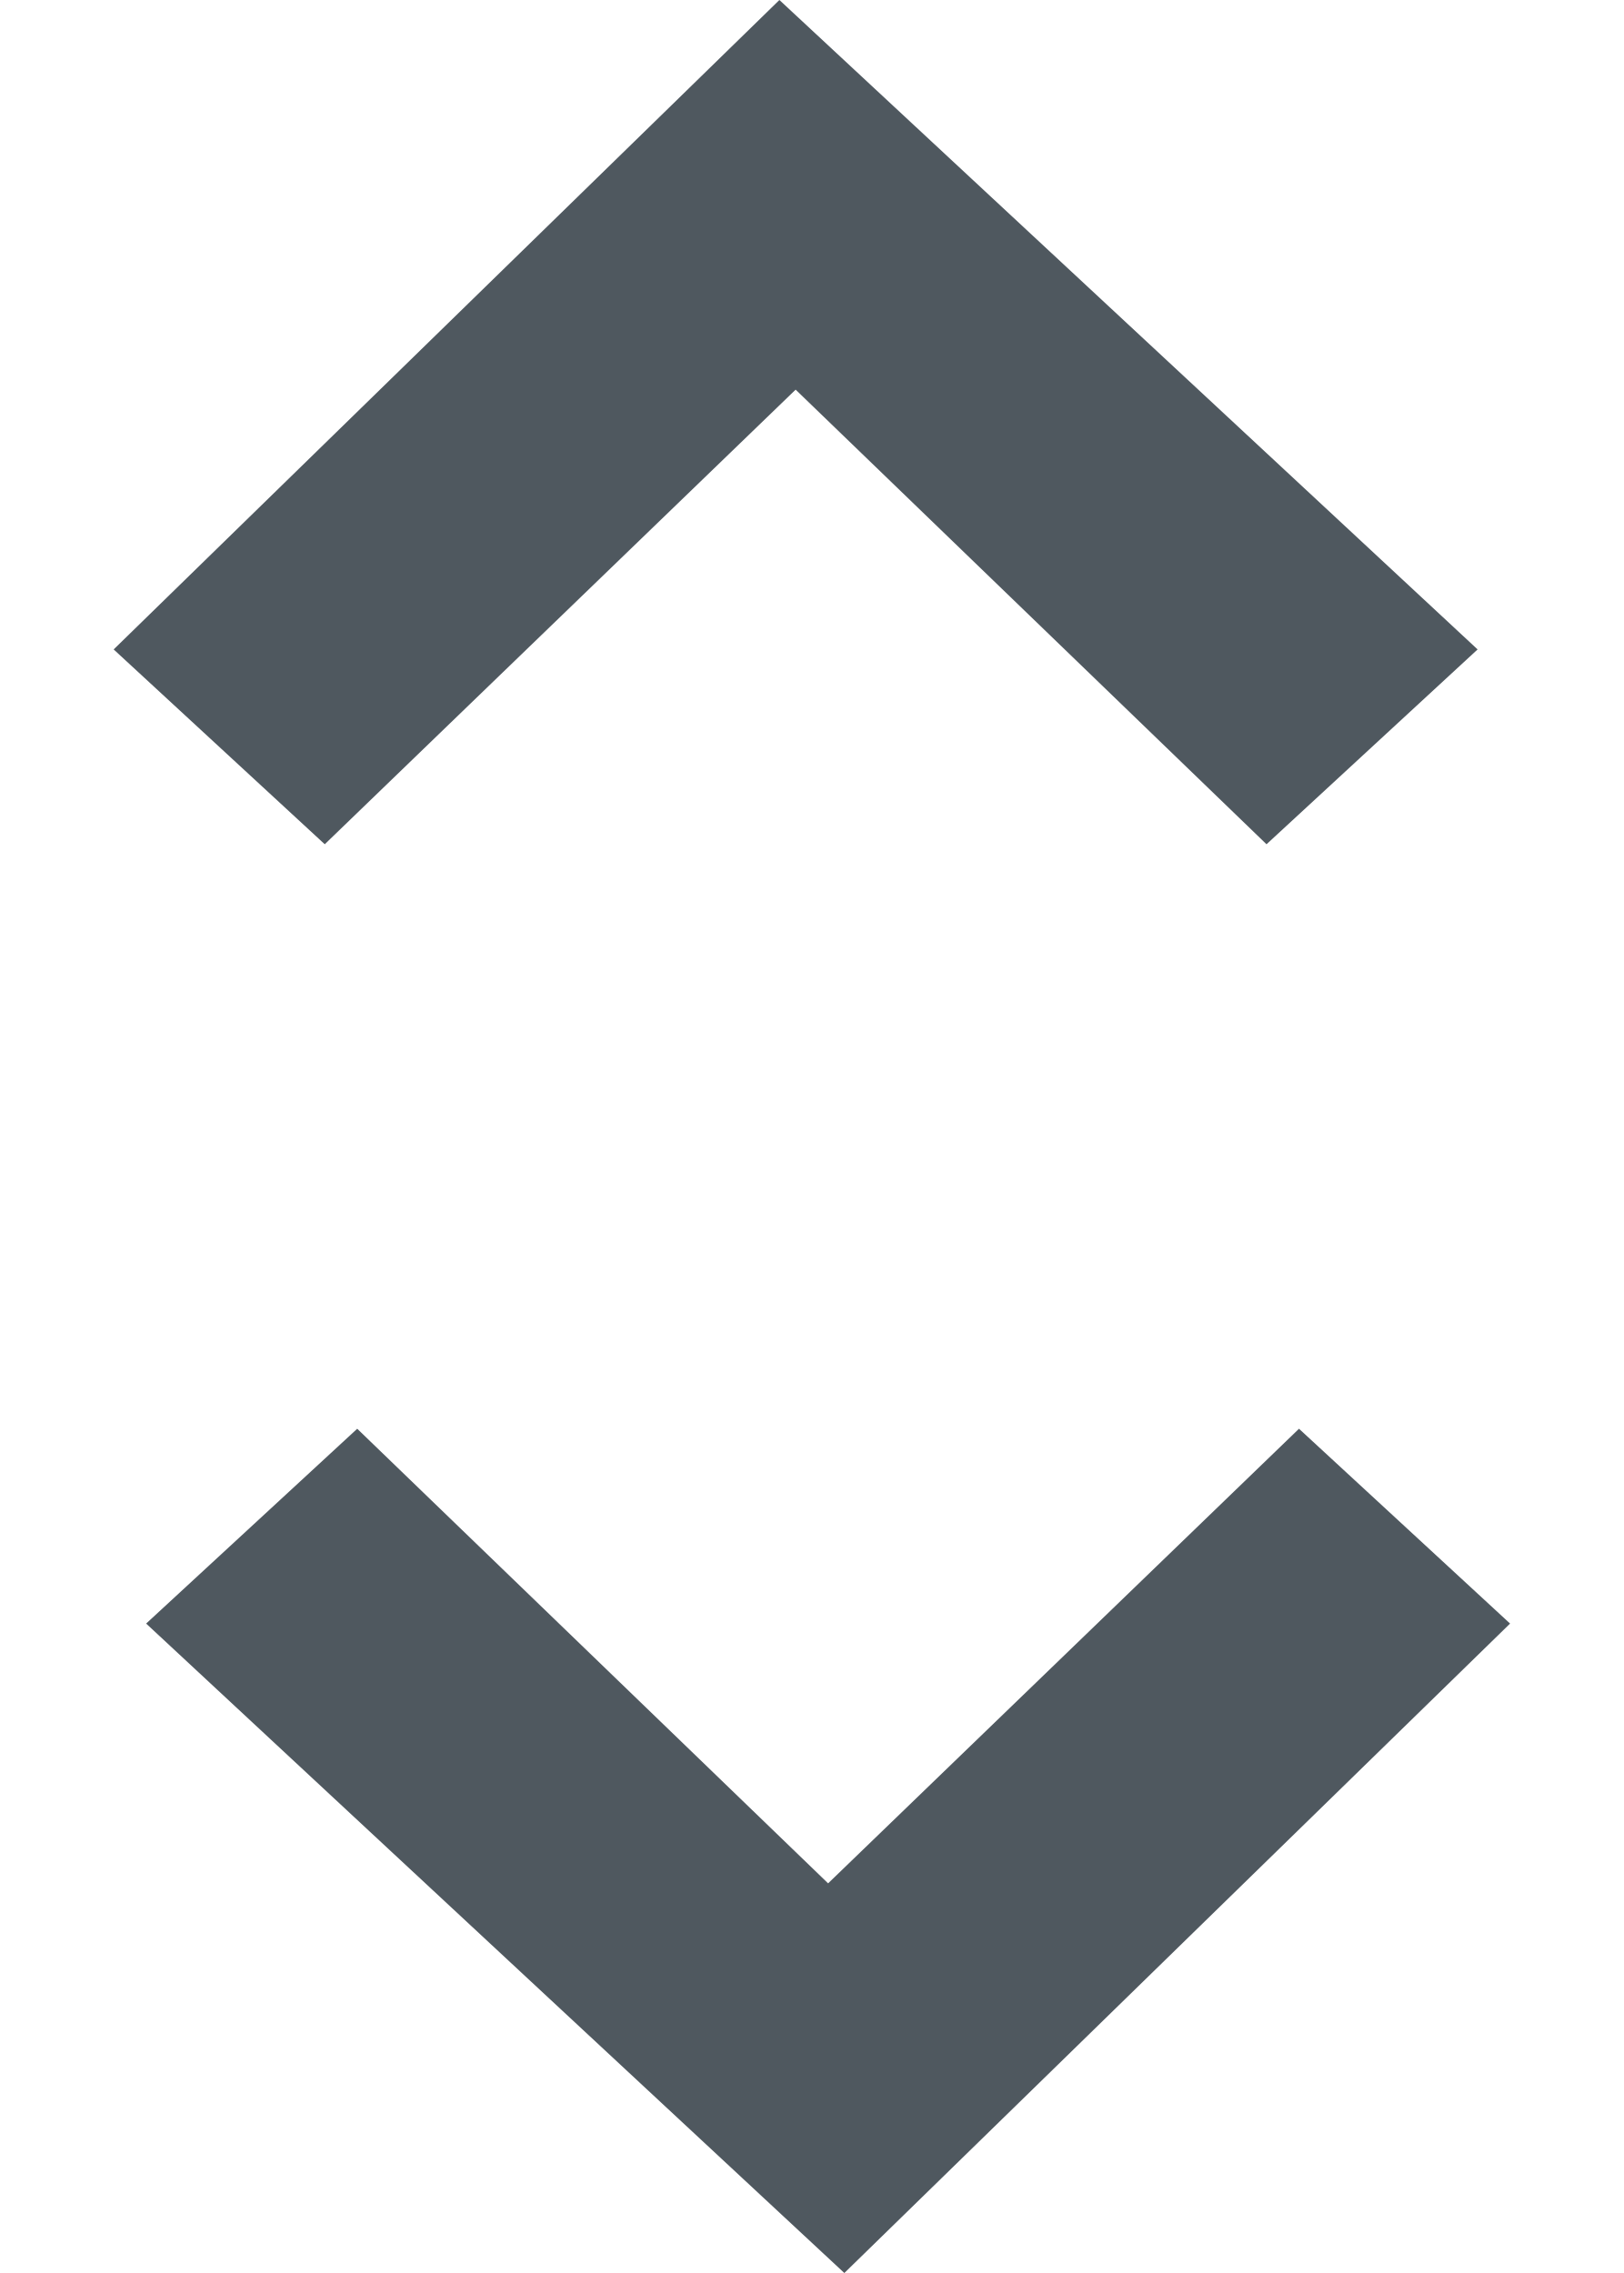
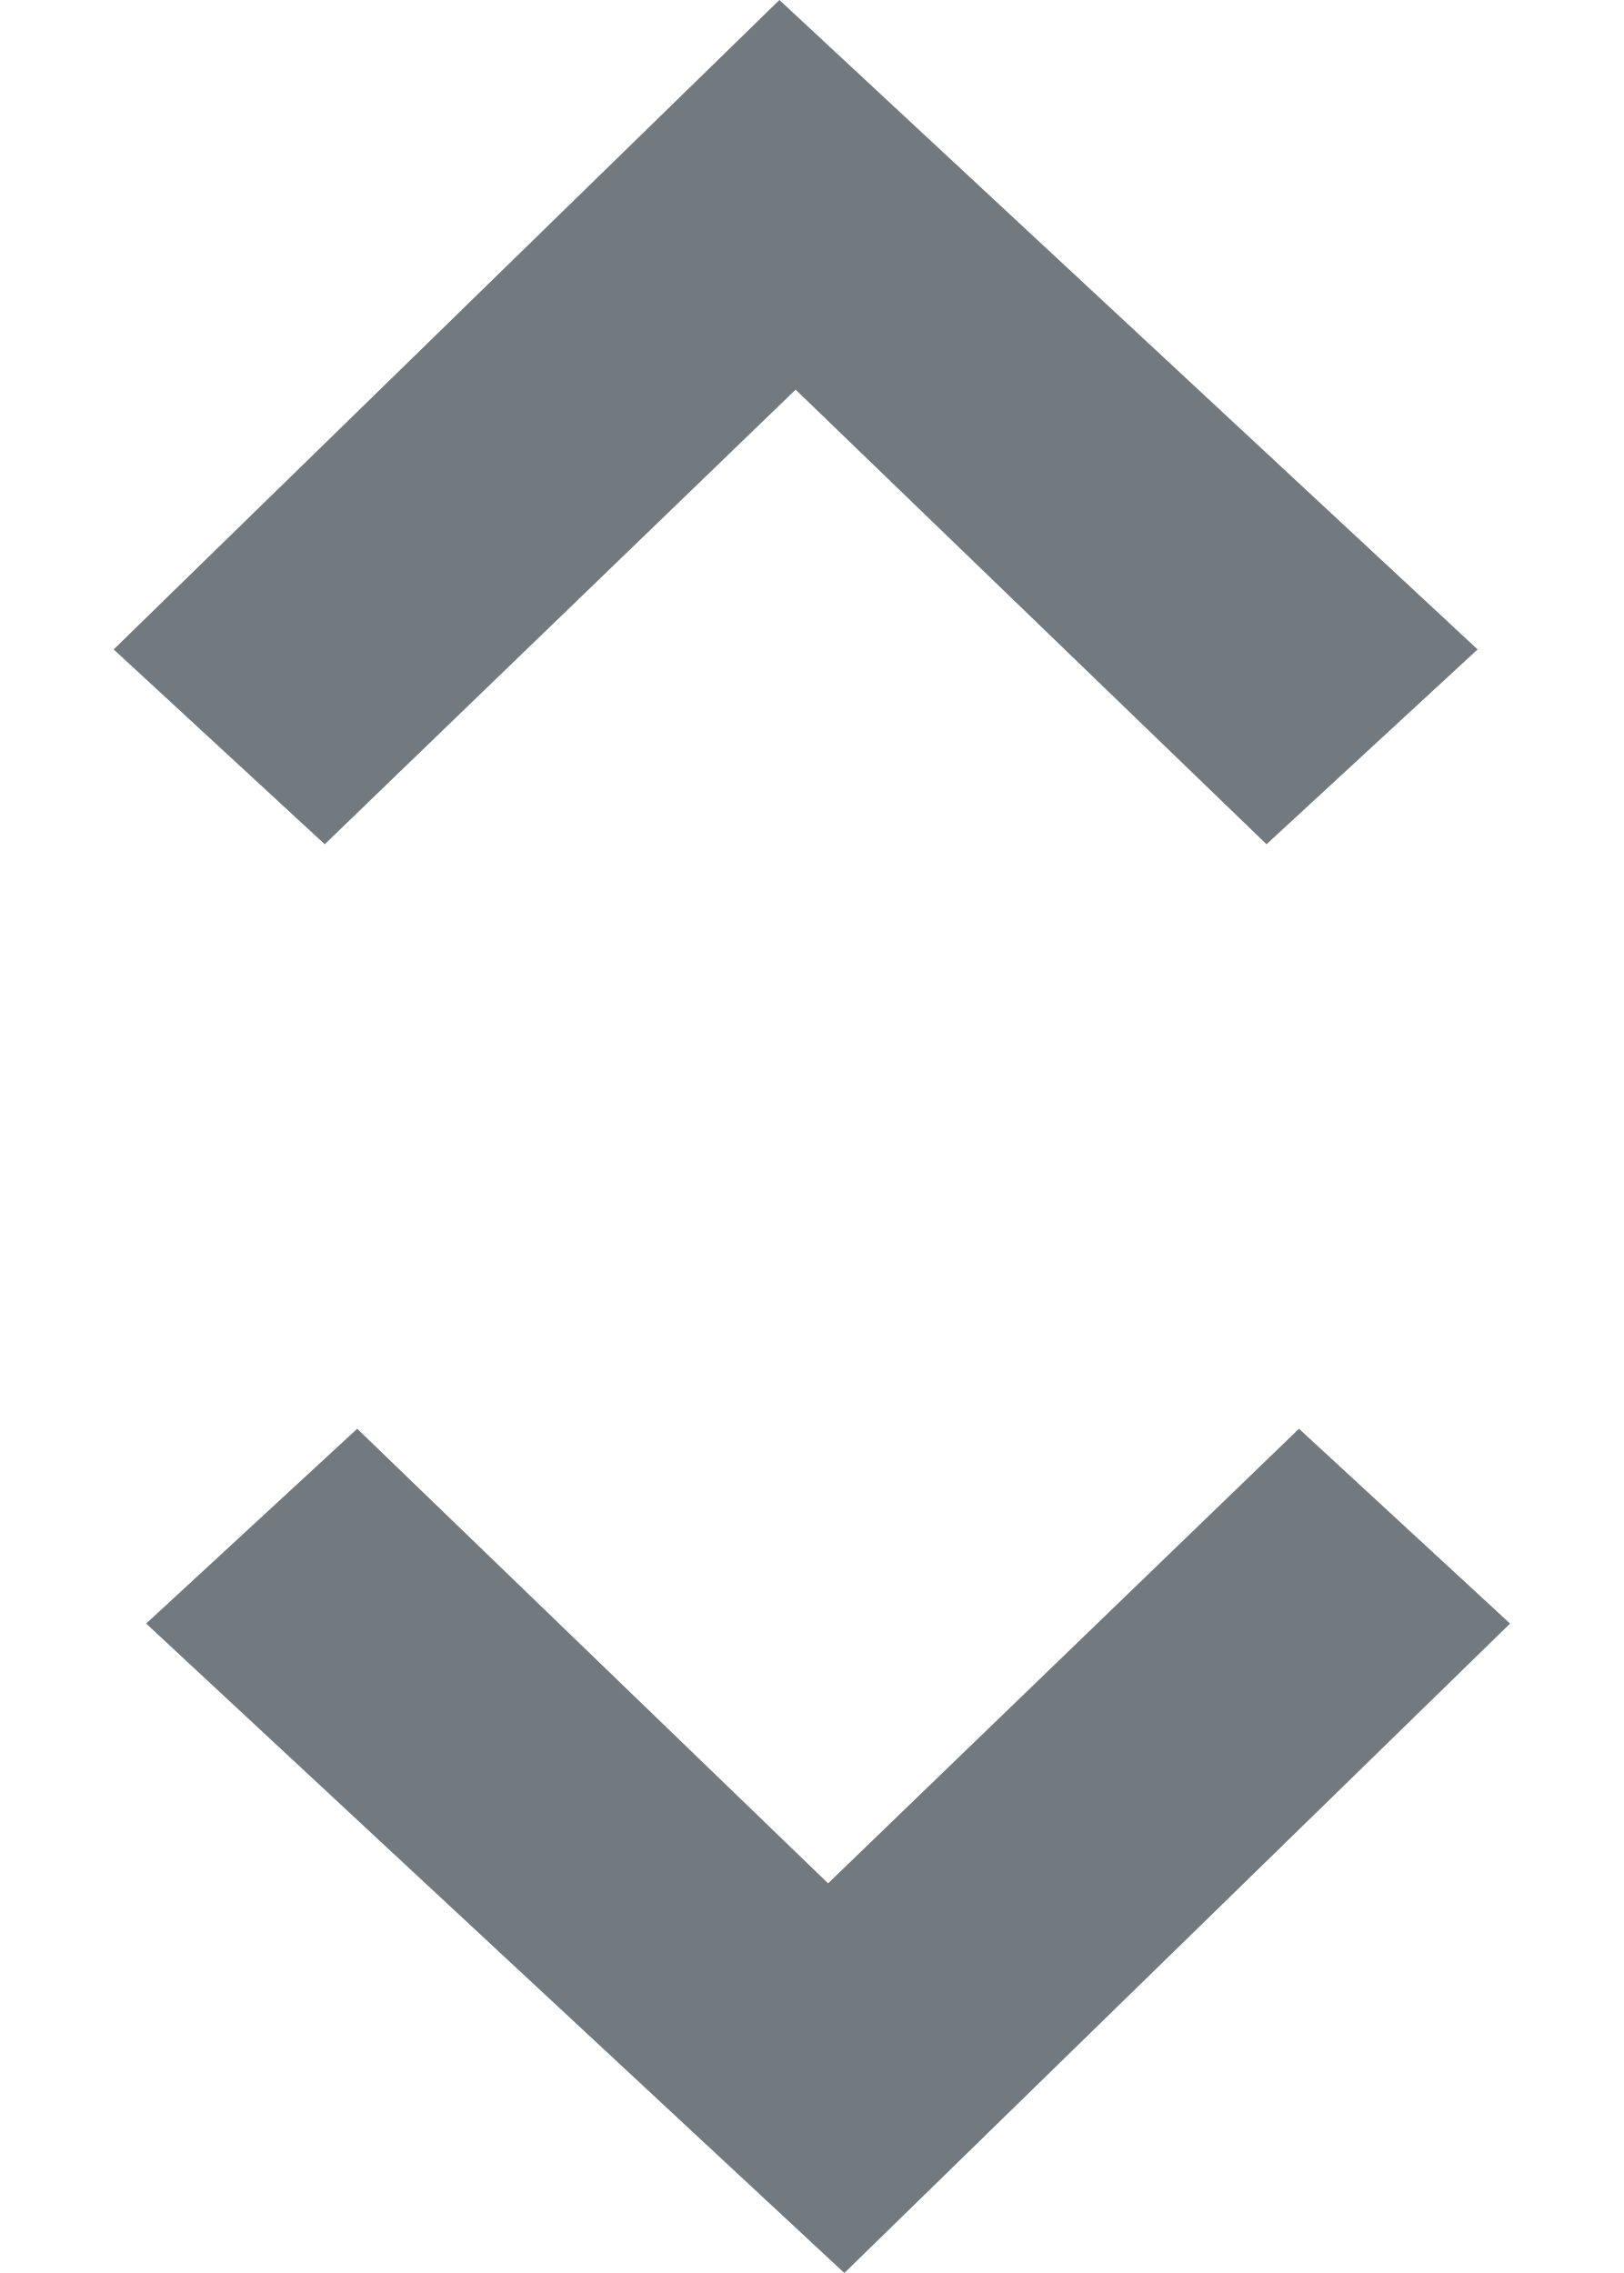
<svg xmlns="http://www.w3.org/2000/svg" version="1.1" id="Layer_1" x="0px" y="0px" viewBox="-344.5 270 10 14" enable-background="new -344.5 270 10 14" xml:space="preserve">
  <g id="Page-1">
    <g id="Design" transform="translate(-1478, -663)">
      <g id="Group-Copy-3" transform="translate(1317, 341)">
        <g id="Group-Copy" transform="translate(20, 232)">
-           <path id="Shape-Copy-6" fill="#4F585F" d="M-202.6,370l1.3-1.2l2.9,2.8l2.9-2.8l1.3,1.2l-4.1,4L-202.6,370L-202.6,370z       M-194.4,364l-1.3,1.2l-2.9-2.8l-2.9,2.8l-1.3-1.2l4.1-4L-194.4,364L-194.4,364z" />
+           <path id="Shape-Copy-6" fill="#4F585F" fill-opacity="0.8" d="M-202.6,370l1.3-1.2l2.9,2.8l2.9-2.8l1.3,1.2l-4.1,4L-202.6,370L-202.6,370z       M-194.4,364l-1.3,1.2l-2.9-2.8l-2.9,2.8l-1.3-1.2l4.1-4L-194.4,364L-194.4,364z" />
        </g>
      </g>
    </g>
  </g>
</svg>
